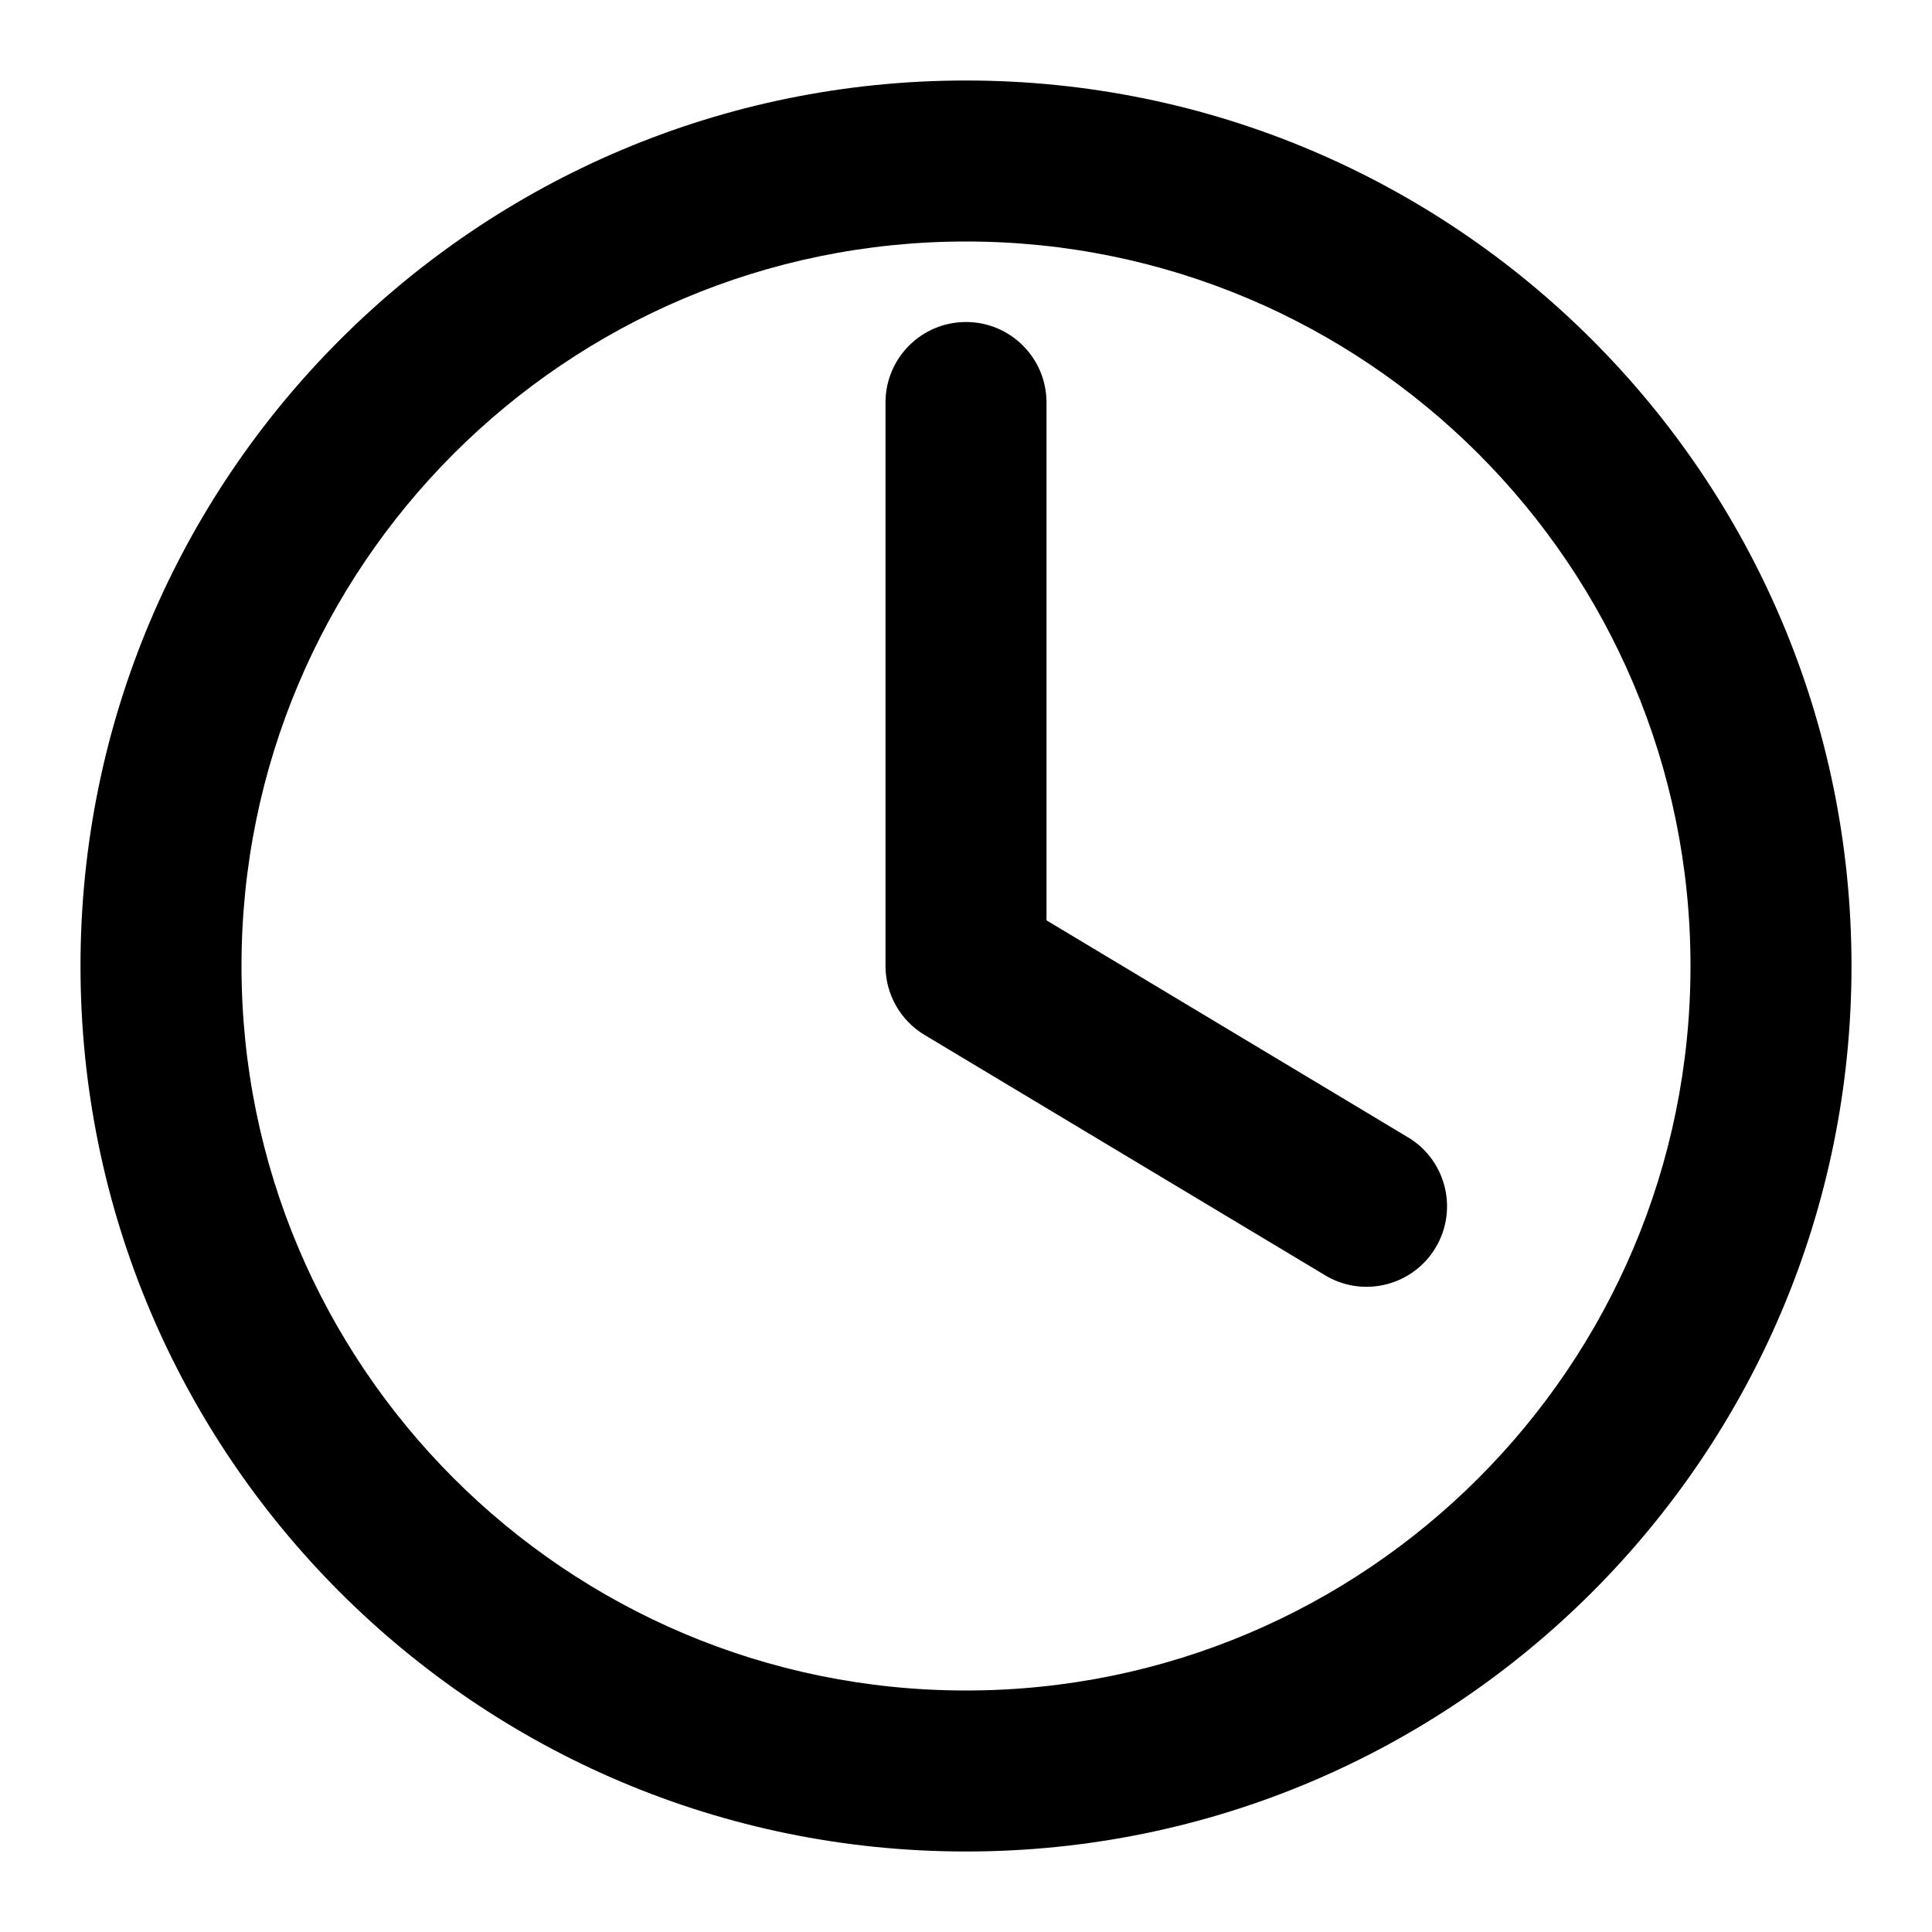
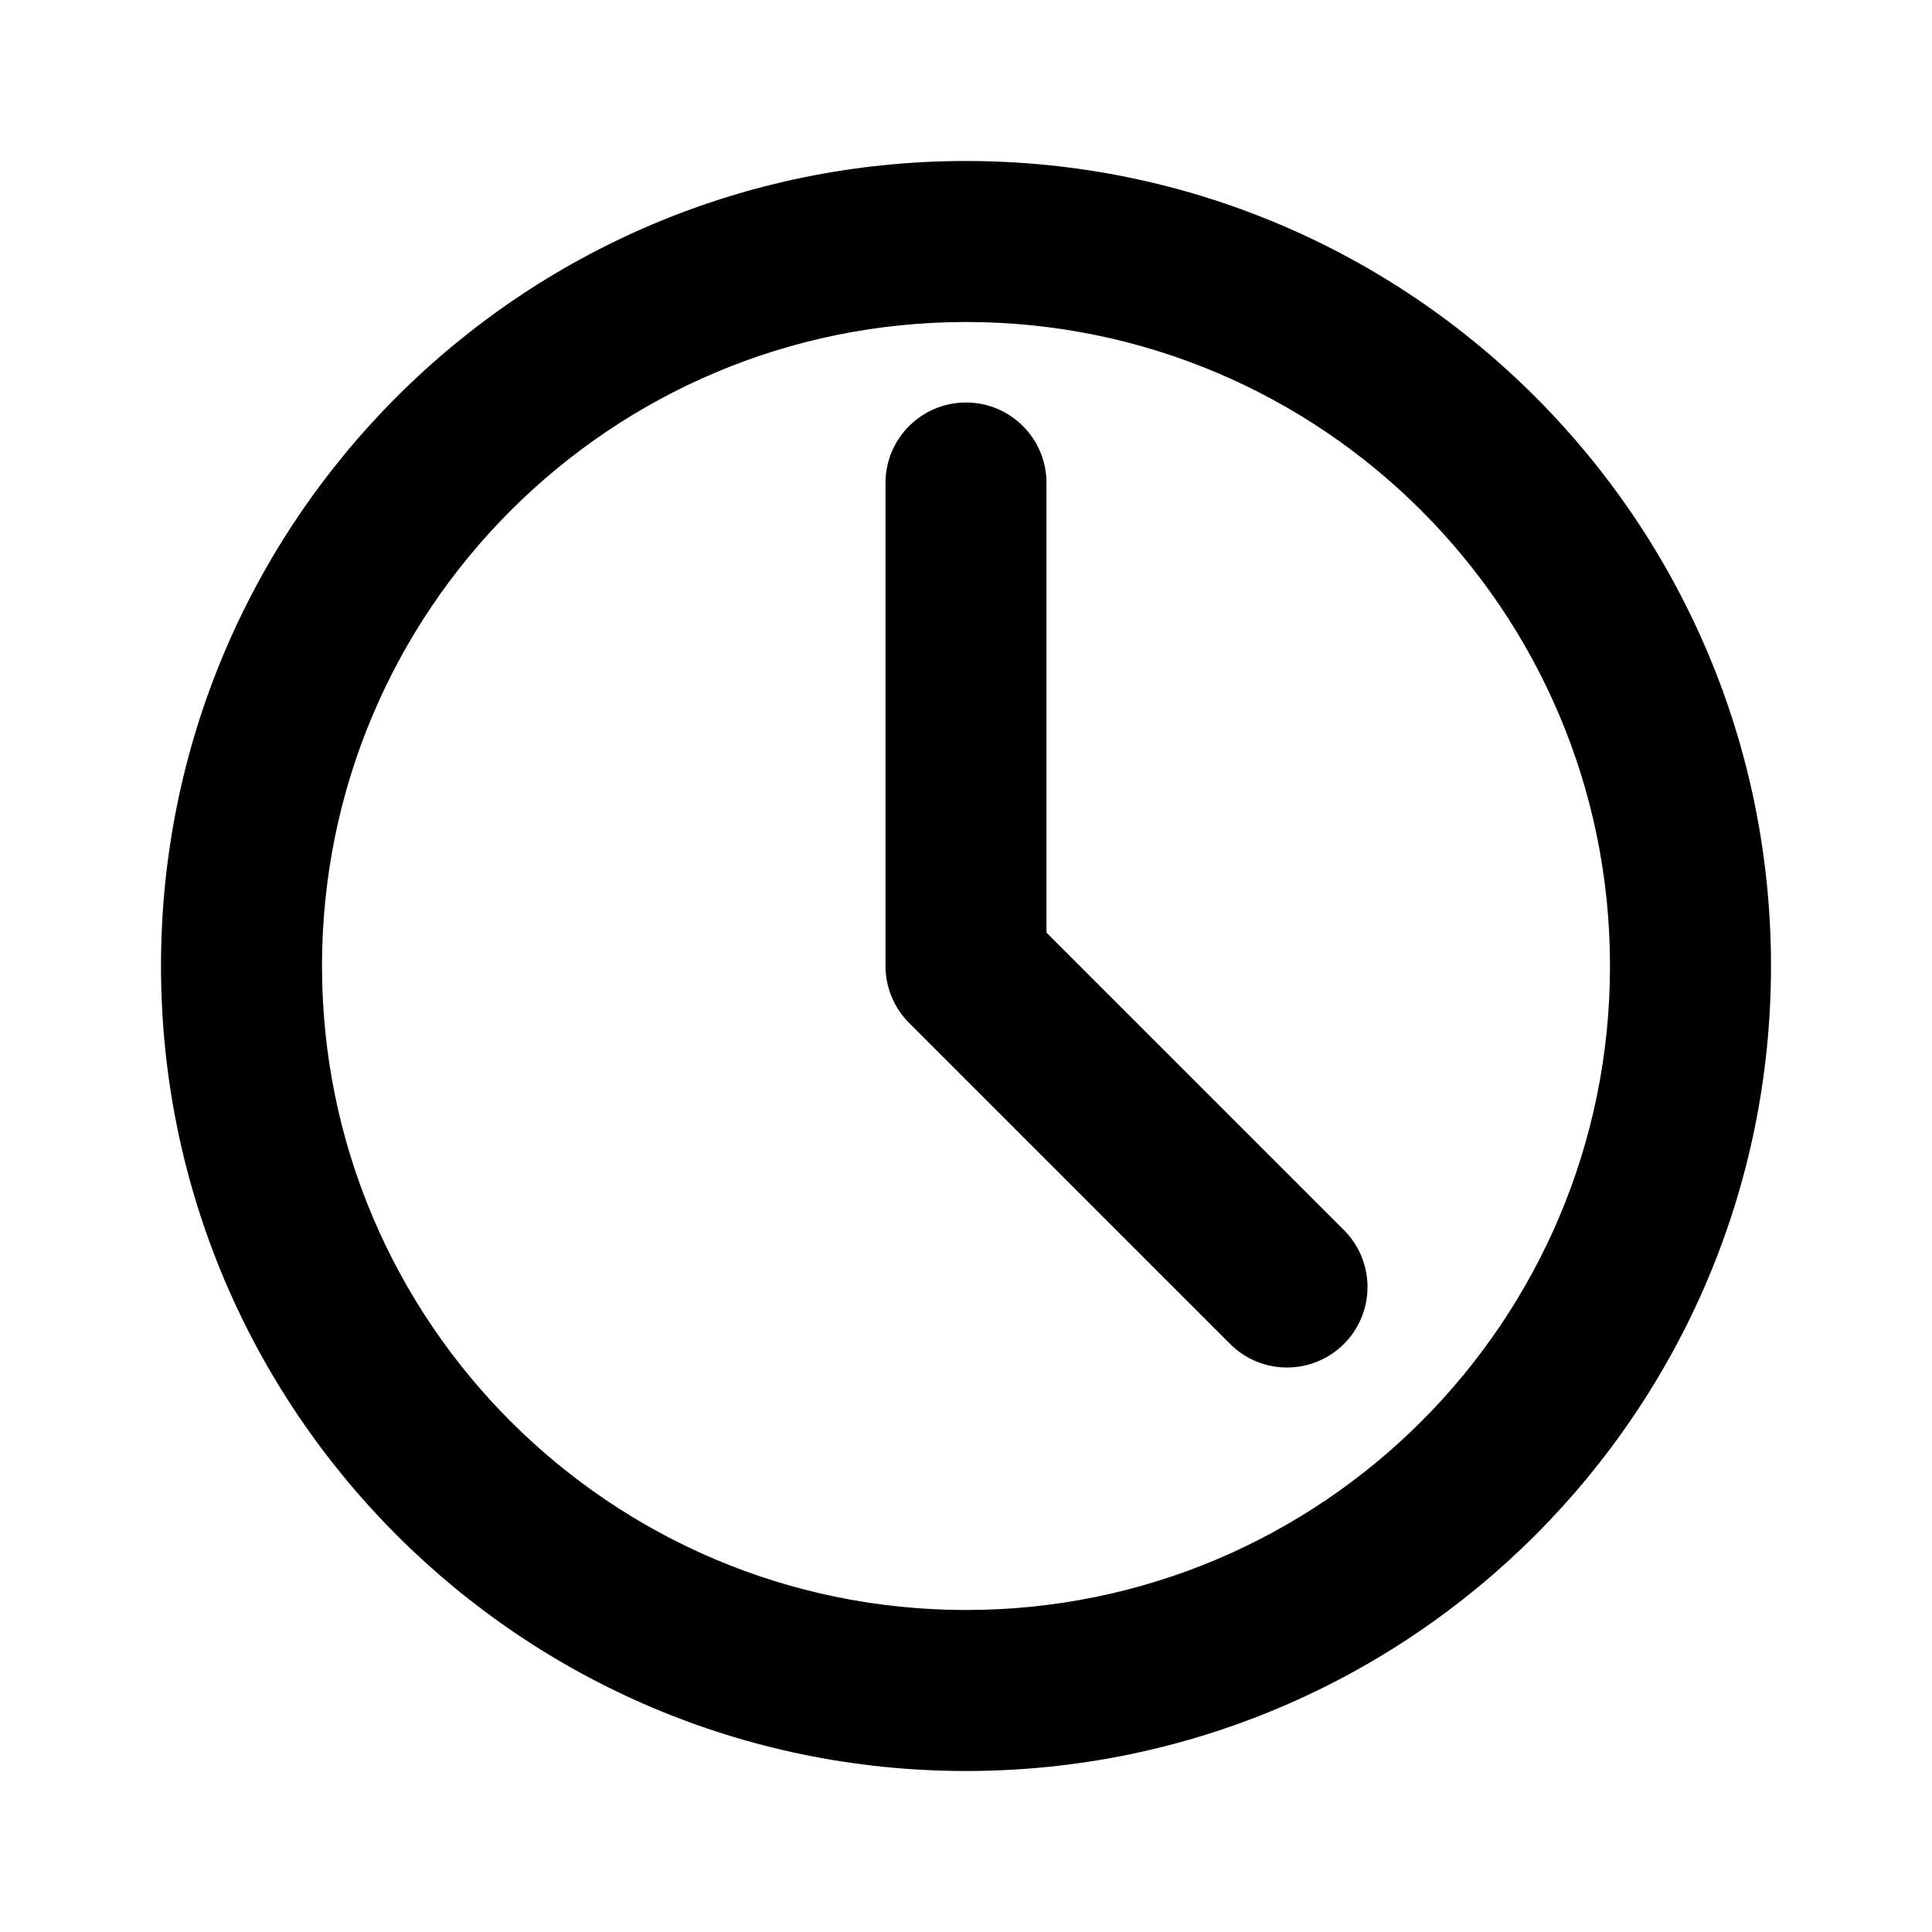
<svg xmlns="http://www.w3.org/2000/svg" width="24" height="24" fill="none">
-   <path fill-rule="evenodd" clip-rule="evenodd" d="M3 12a9 9 0 1 1 18 0 9 9 0 0 1-18 0zm9-11C5.925 1 1 5.925 1 12s4.925 11 11 11 11-4.925 11-11S18.075 1 12 1zm1 4a1 1 0 1 0-2 0v7a1 1 0 0 0 .486.857l5 3a1 1 0 0 0 1.029-1.714L13 11.433V5z" fill="#000" />
+   <path fill-rule="evenodd" clip-rule="evenodd" d="M4 12a8 8 0 1 1 16 0 8 8 0 0 1-16 0zm8-10C6.477 2 2 6.477 2 12s4.477 10 10 10 10-4.477 10-10S17.523 2 12 2zm1 4a1 1 0 1 0-2 0v6a1 1 0 0 0 .293.707l4 4a1 1 0 0 0 1.414-1.414L13 11.586V6z" fill="#000" />
</svg>
